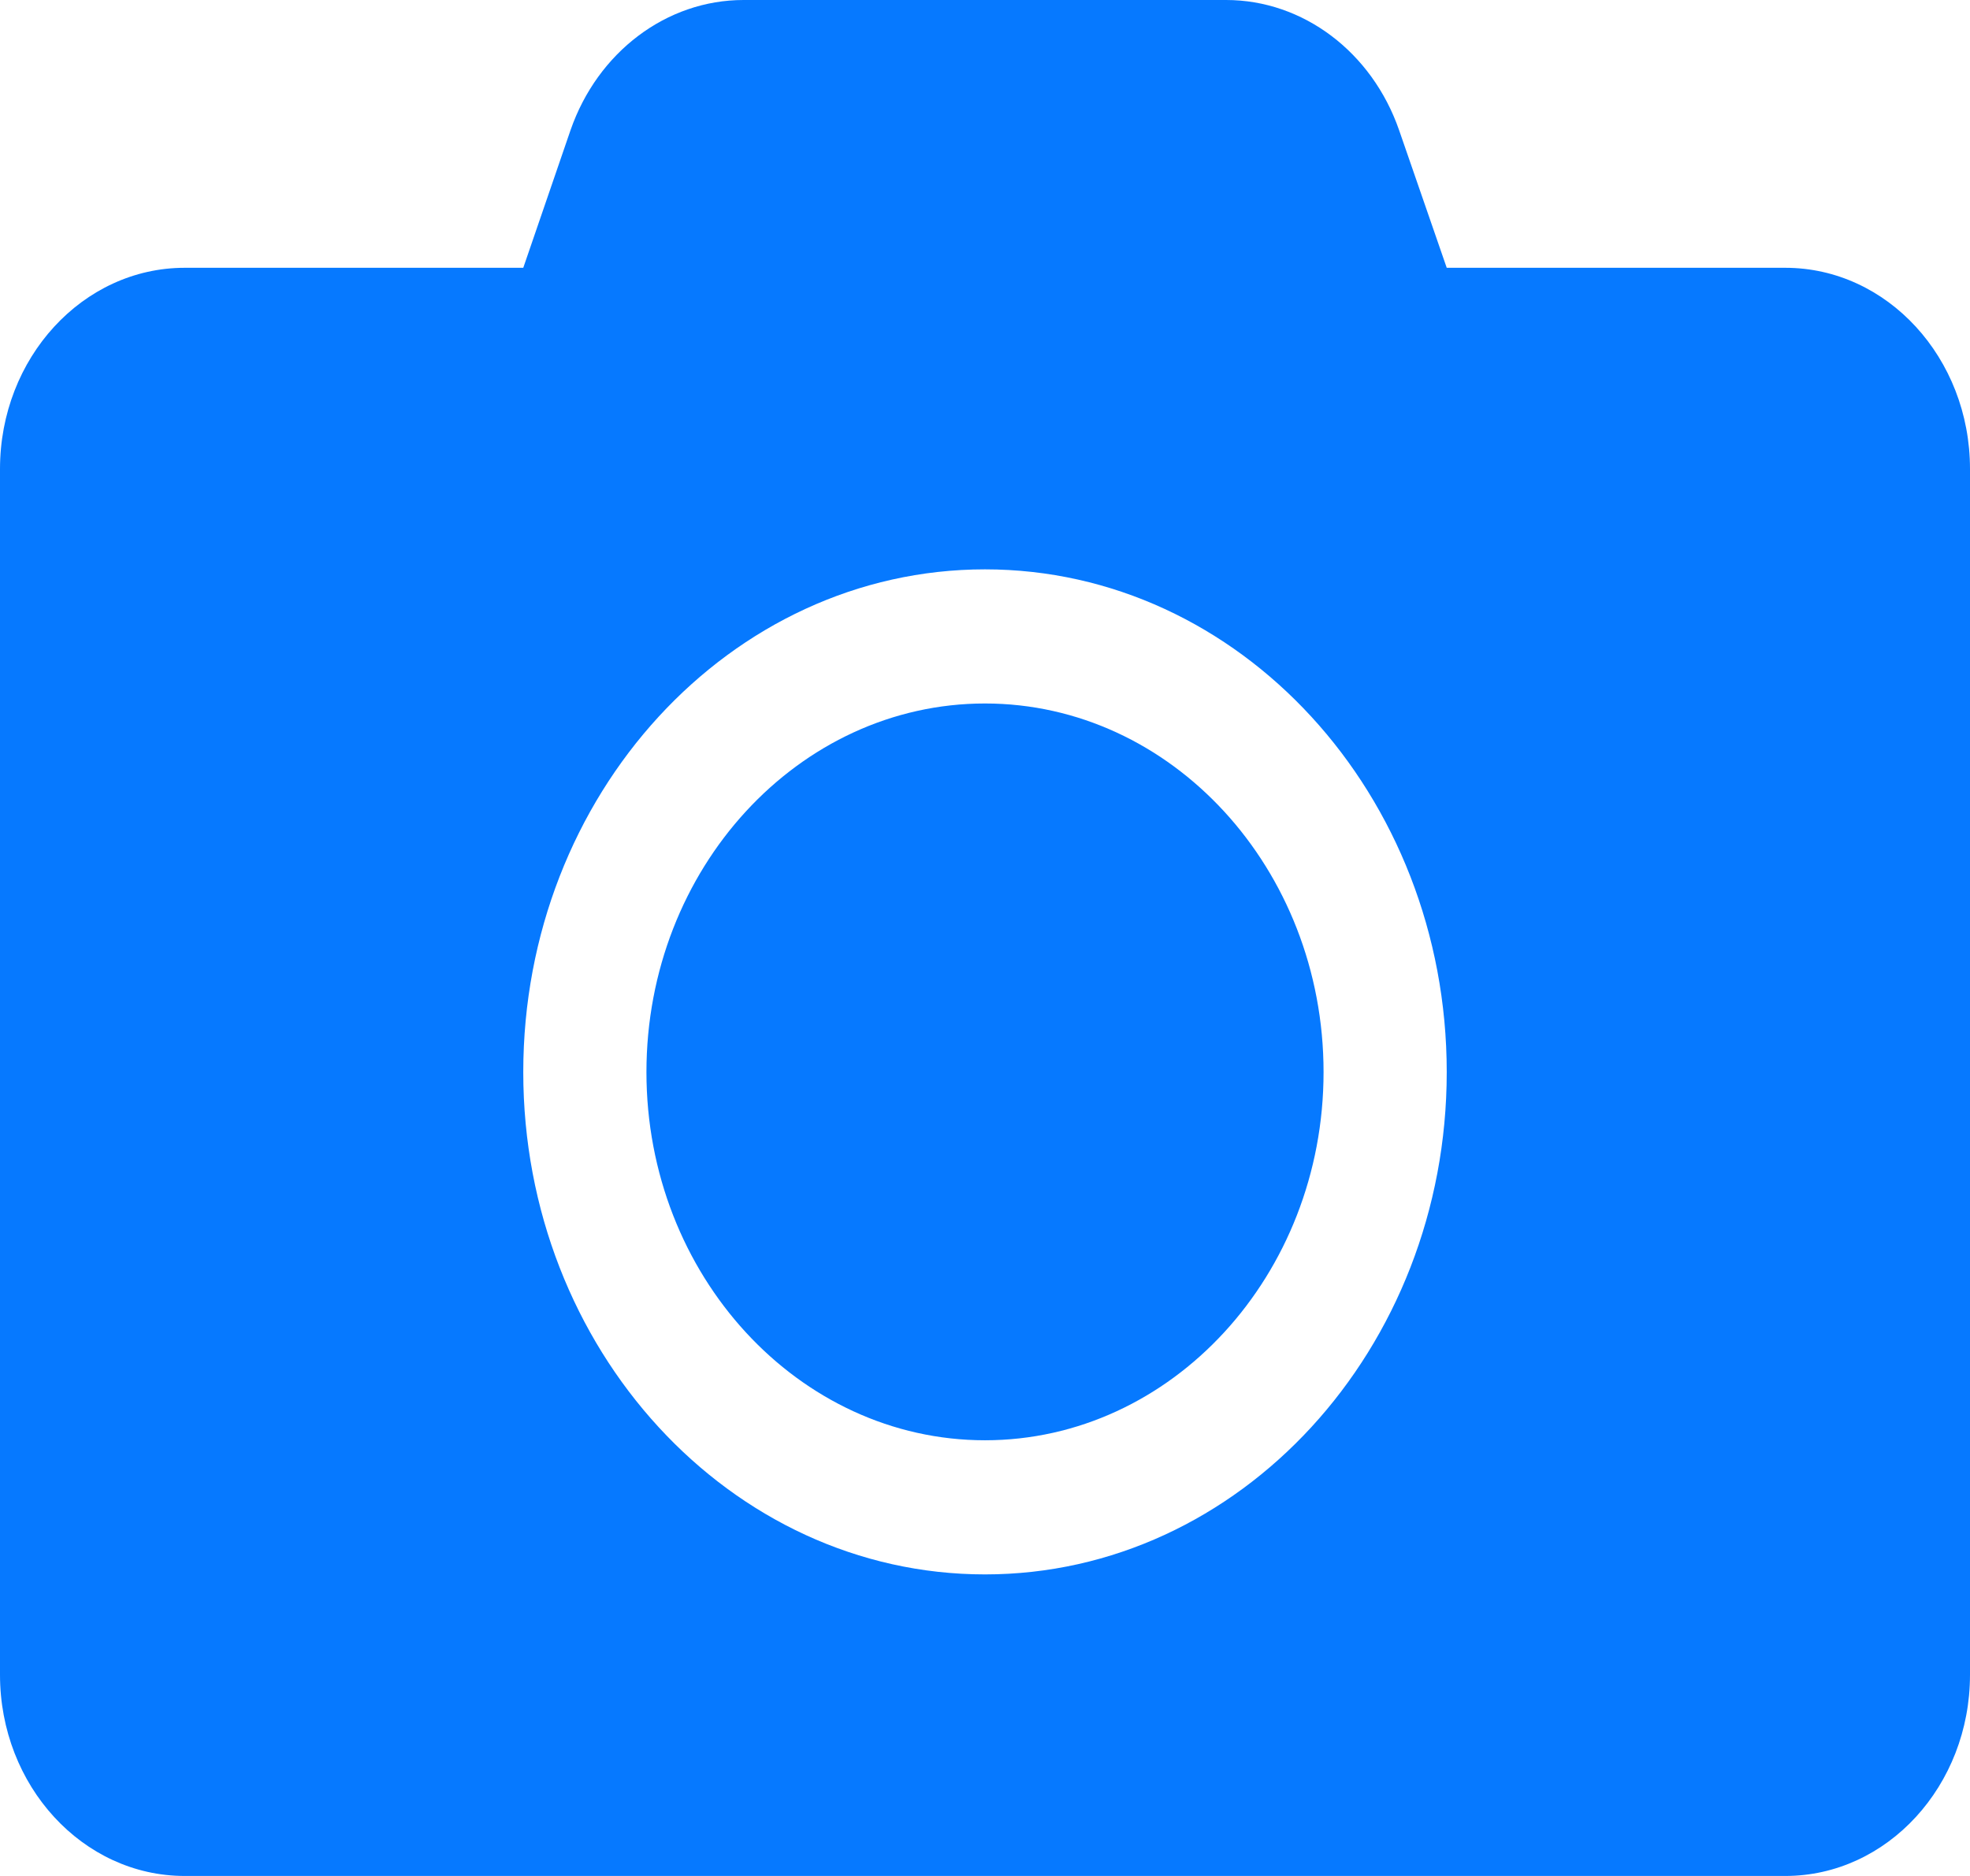
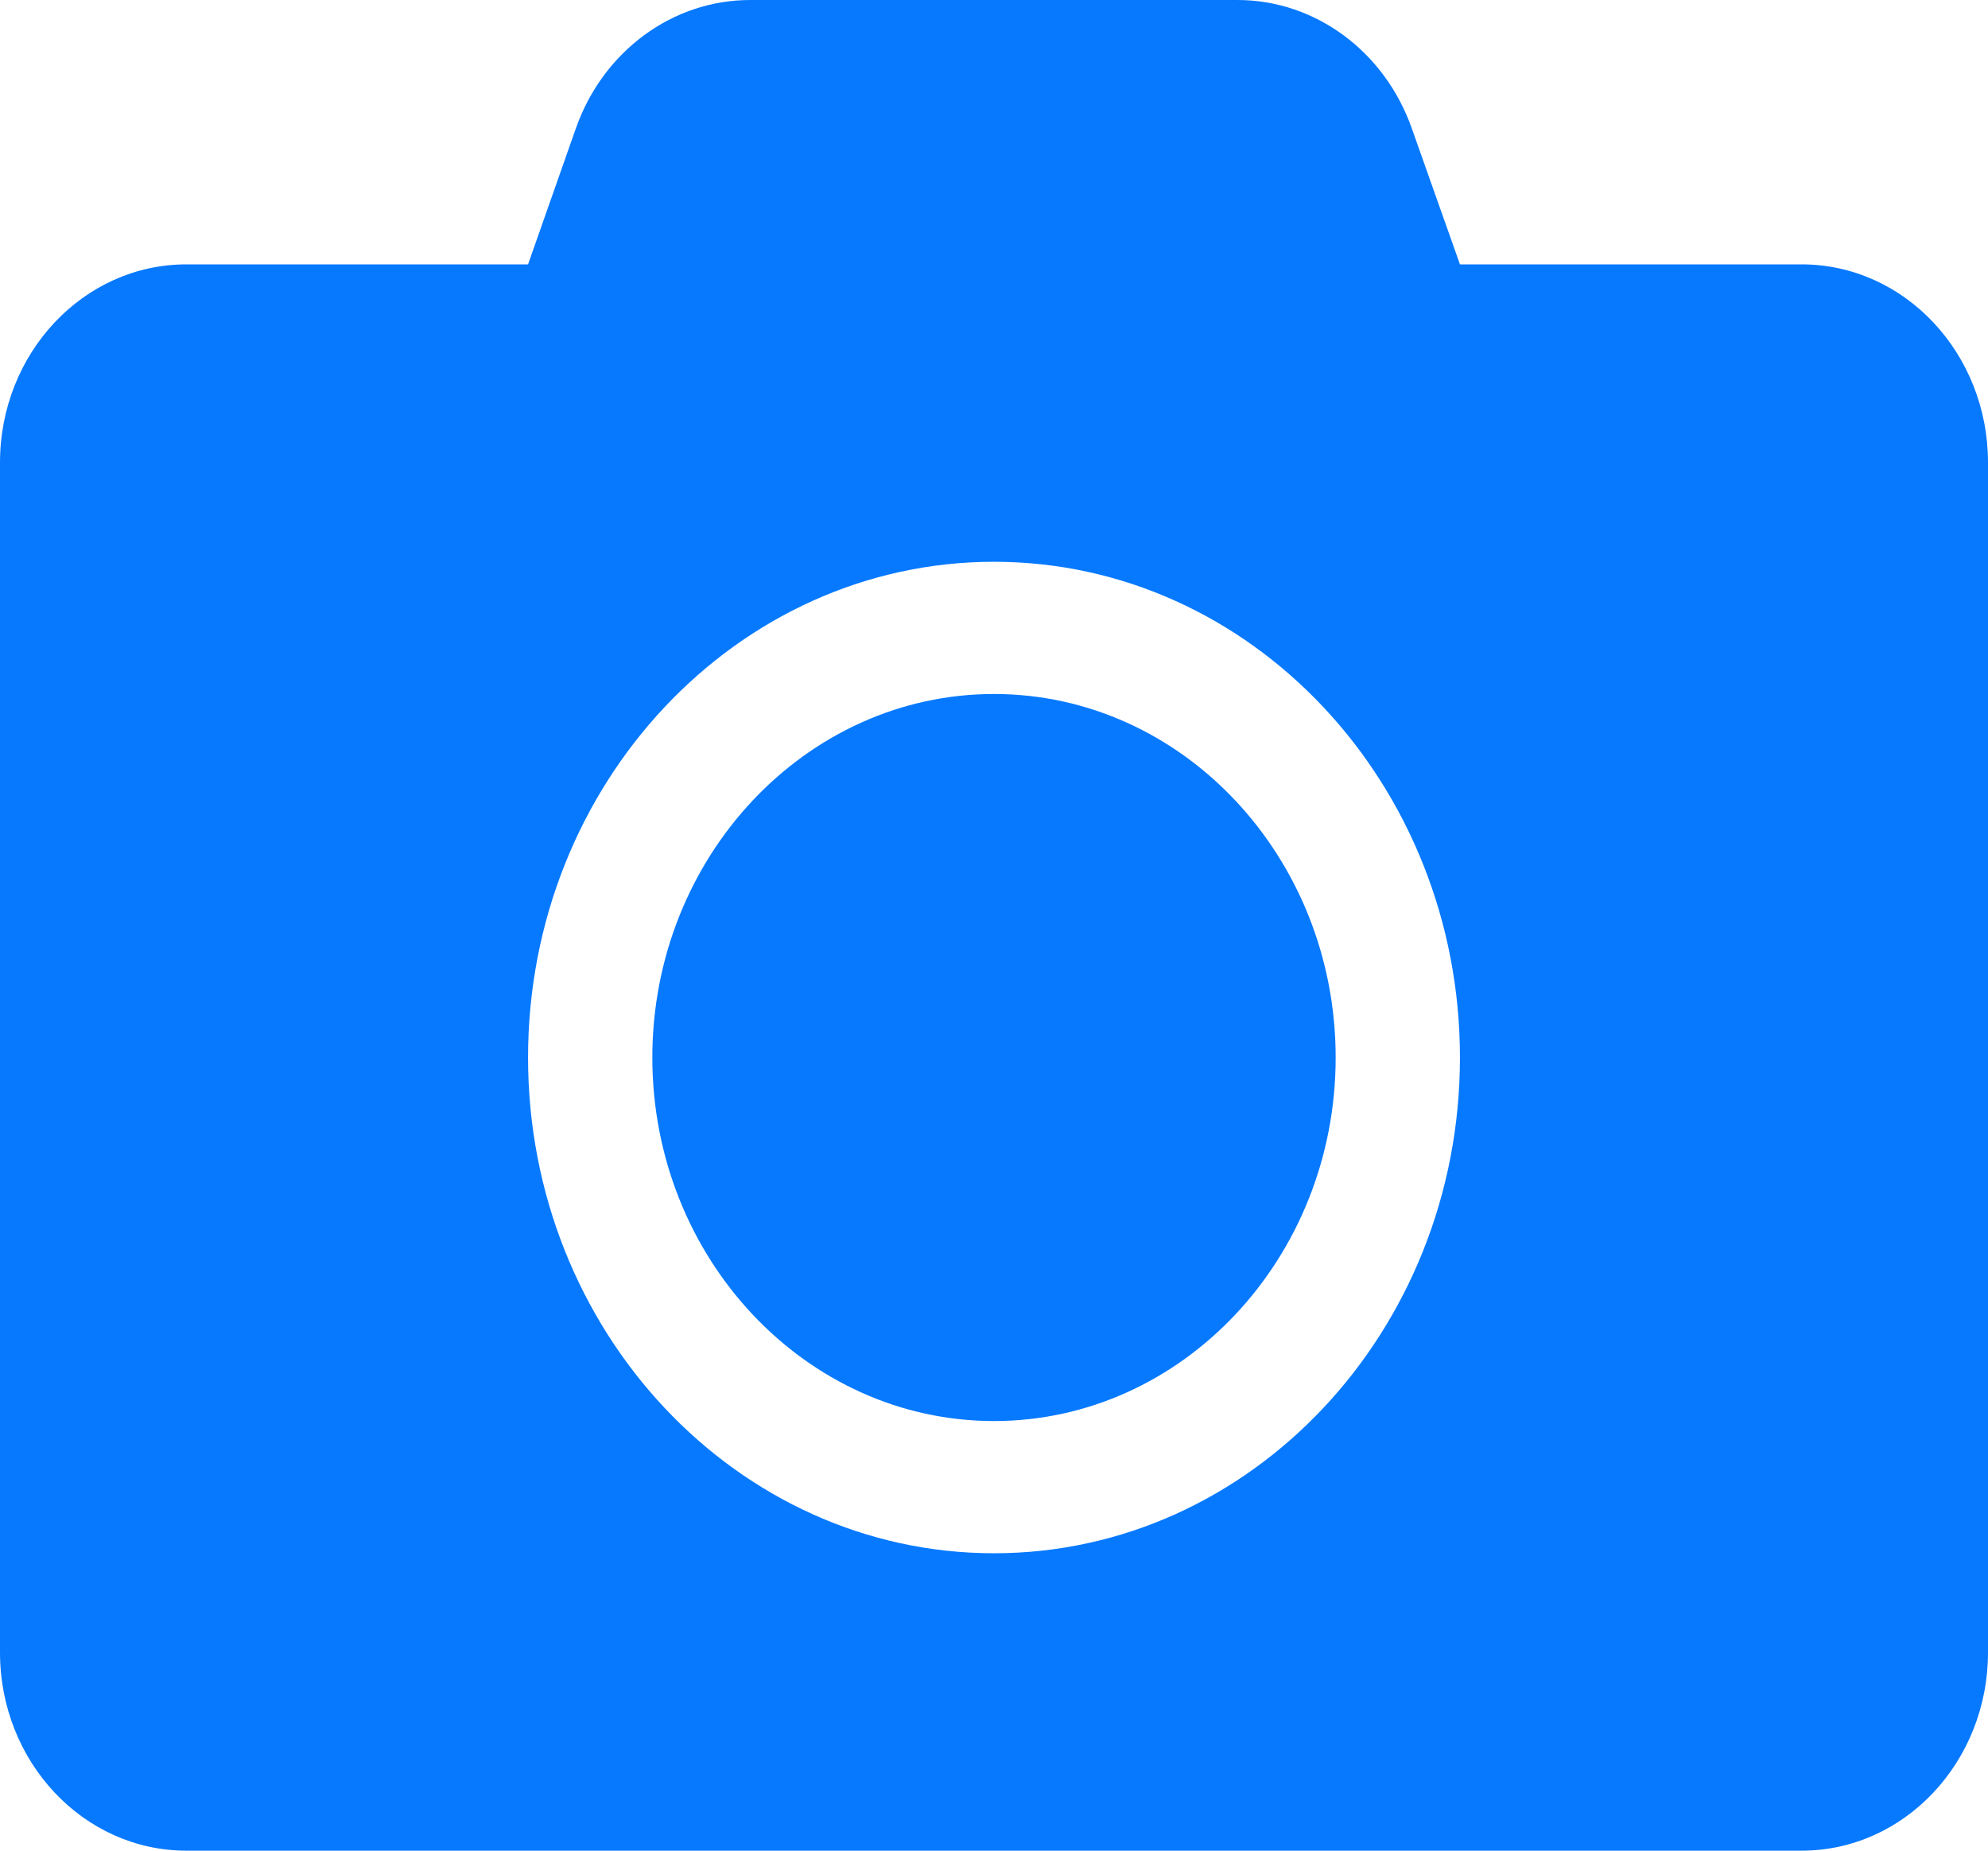
- <svg xmlns="http://www.w3.org/2000/svg" width="21px" height="20px" viewBox="0 0 21 20" version="1.1">
-   <g id="surface1">
-     <path style=" stroke:none;fill-rule:nonzero;fill:rgb(2.353%,47.451%,100%);fill-opacity:1;" d="M 21 5 L 21 17.855 C 21 19.039 20.117 20 19.031 20 L 1.969 20 C 0.883 20 0 19.039 0 17.855 L 0 5 C 0 3.816 0.883 2.855 1.969 2.855 L 5.578 2.855 L 6.082 1.387 C 6.371 0.555 7.105 0 7.926 0 L 13.07 0 C 13.891 0 14.625 0.555 14.914 1.387 L 15.422 2.855 L 19.031 2.855 C 20.117 2.855 21 3.816 21 5 Z M 15.422 11.43 C 15.422 8.473 13.215 6.07 10.5 6.07 C 7.785 6.07 5.578 8.473 5.578 11.43 C 5.578 14.383 7.785 16.785 10.5 16.785 C 13.215 16.785 15.422 14.383 15.422 11.43 Z M 14.109 11.43 C 14.109 13.594 12.488 15.355 10.5 15.355 C 8.512 15.355 6.891 13.594 6.891 11.43 C 6.891 9.262 8.512 7.5 10.5 7.5 C 12.488 7.5 14.109 9.262 14.109 11.43 Z M 14.109 11.43 " />
-   </g>
+ <svg xmlns="http://www.w3.org/2000/svg" width="29" height="27" viewBox="0 0 29 27" fill="none">
+   <path d="M29 6.75V24.107C29 25.704 27.782 27 26.281 27H2.719C1.218 27 0 25.704 0 24.107V6.75C0 5.153 1.218 3.857 2.719 3.857H7.703L8.4 1.874C8.796 0.747 9.81 0 10.943 0H18.051C19.184 0 20.198 0.747 20.595 1.874L21.297 3.857H26.281C27.782 3.857 29 5.153 29 6.75ZM21.297 15.429C21.297 11.439 18.25 8.196 14.5 8.196C10.75 8.196 7.703 11.439 7.703 15.429C7.703 19.418 10.75 22.661 14.5 22.661C18.25 22.661 21.297 19.418 21.297 15.429ZM19.484 15.429C19.484 18.352 17.247 20.732 14.5 20.732C11.753 20.732 9.516 18.352 9.516 15.429C9.516 12.506 11.753 10.125 14.5 10.125C17.247 10.125 19.484 12.506 19.484 15.429Z" fill="#0679FF" />
</svg>
